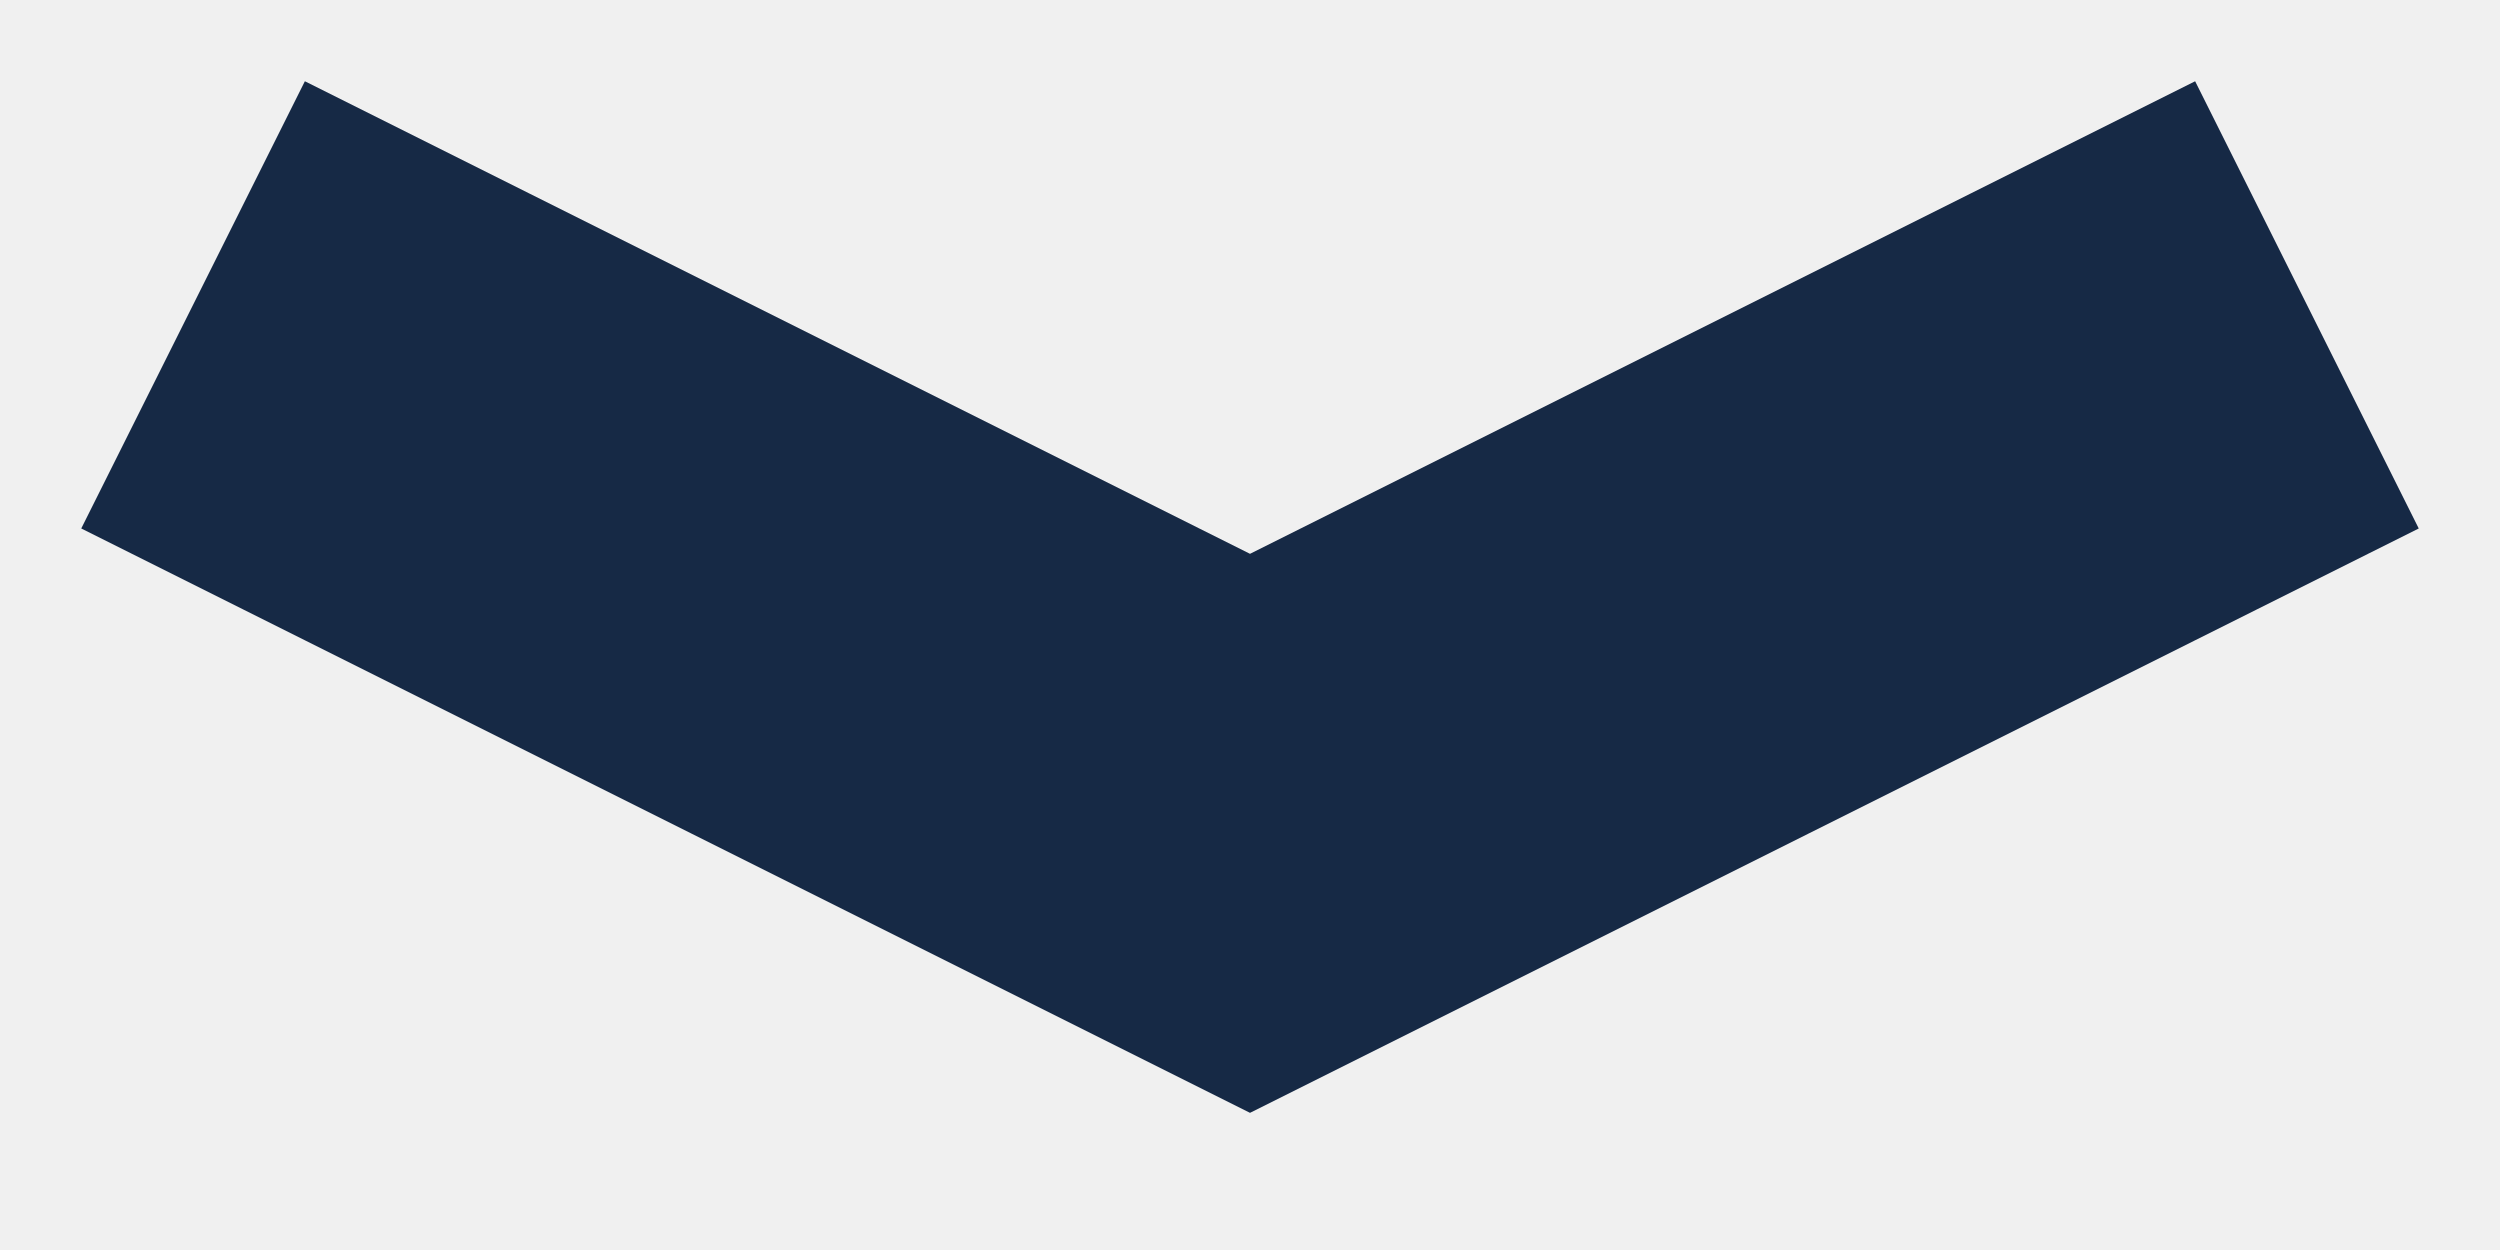
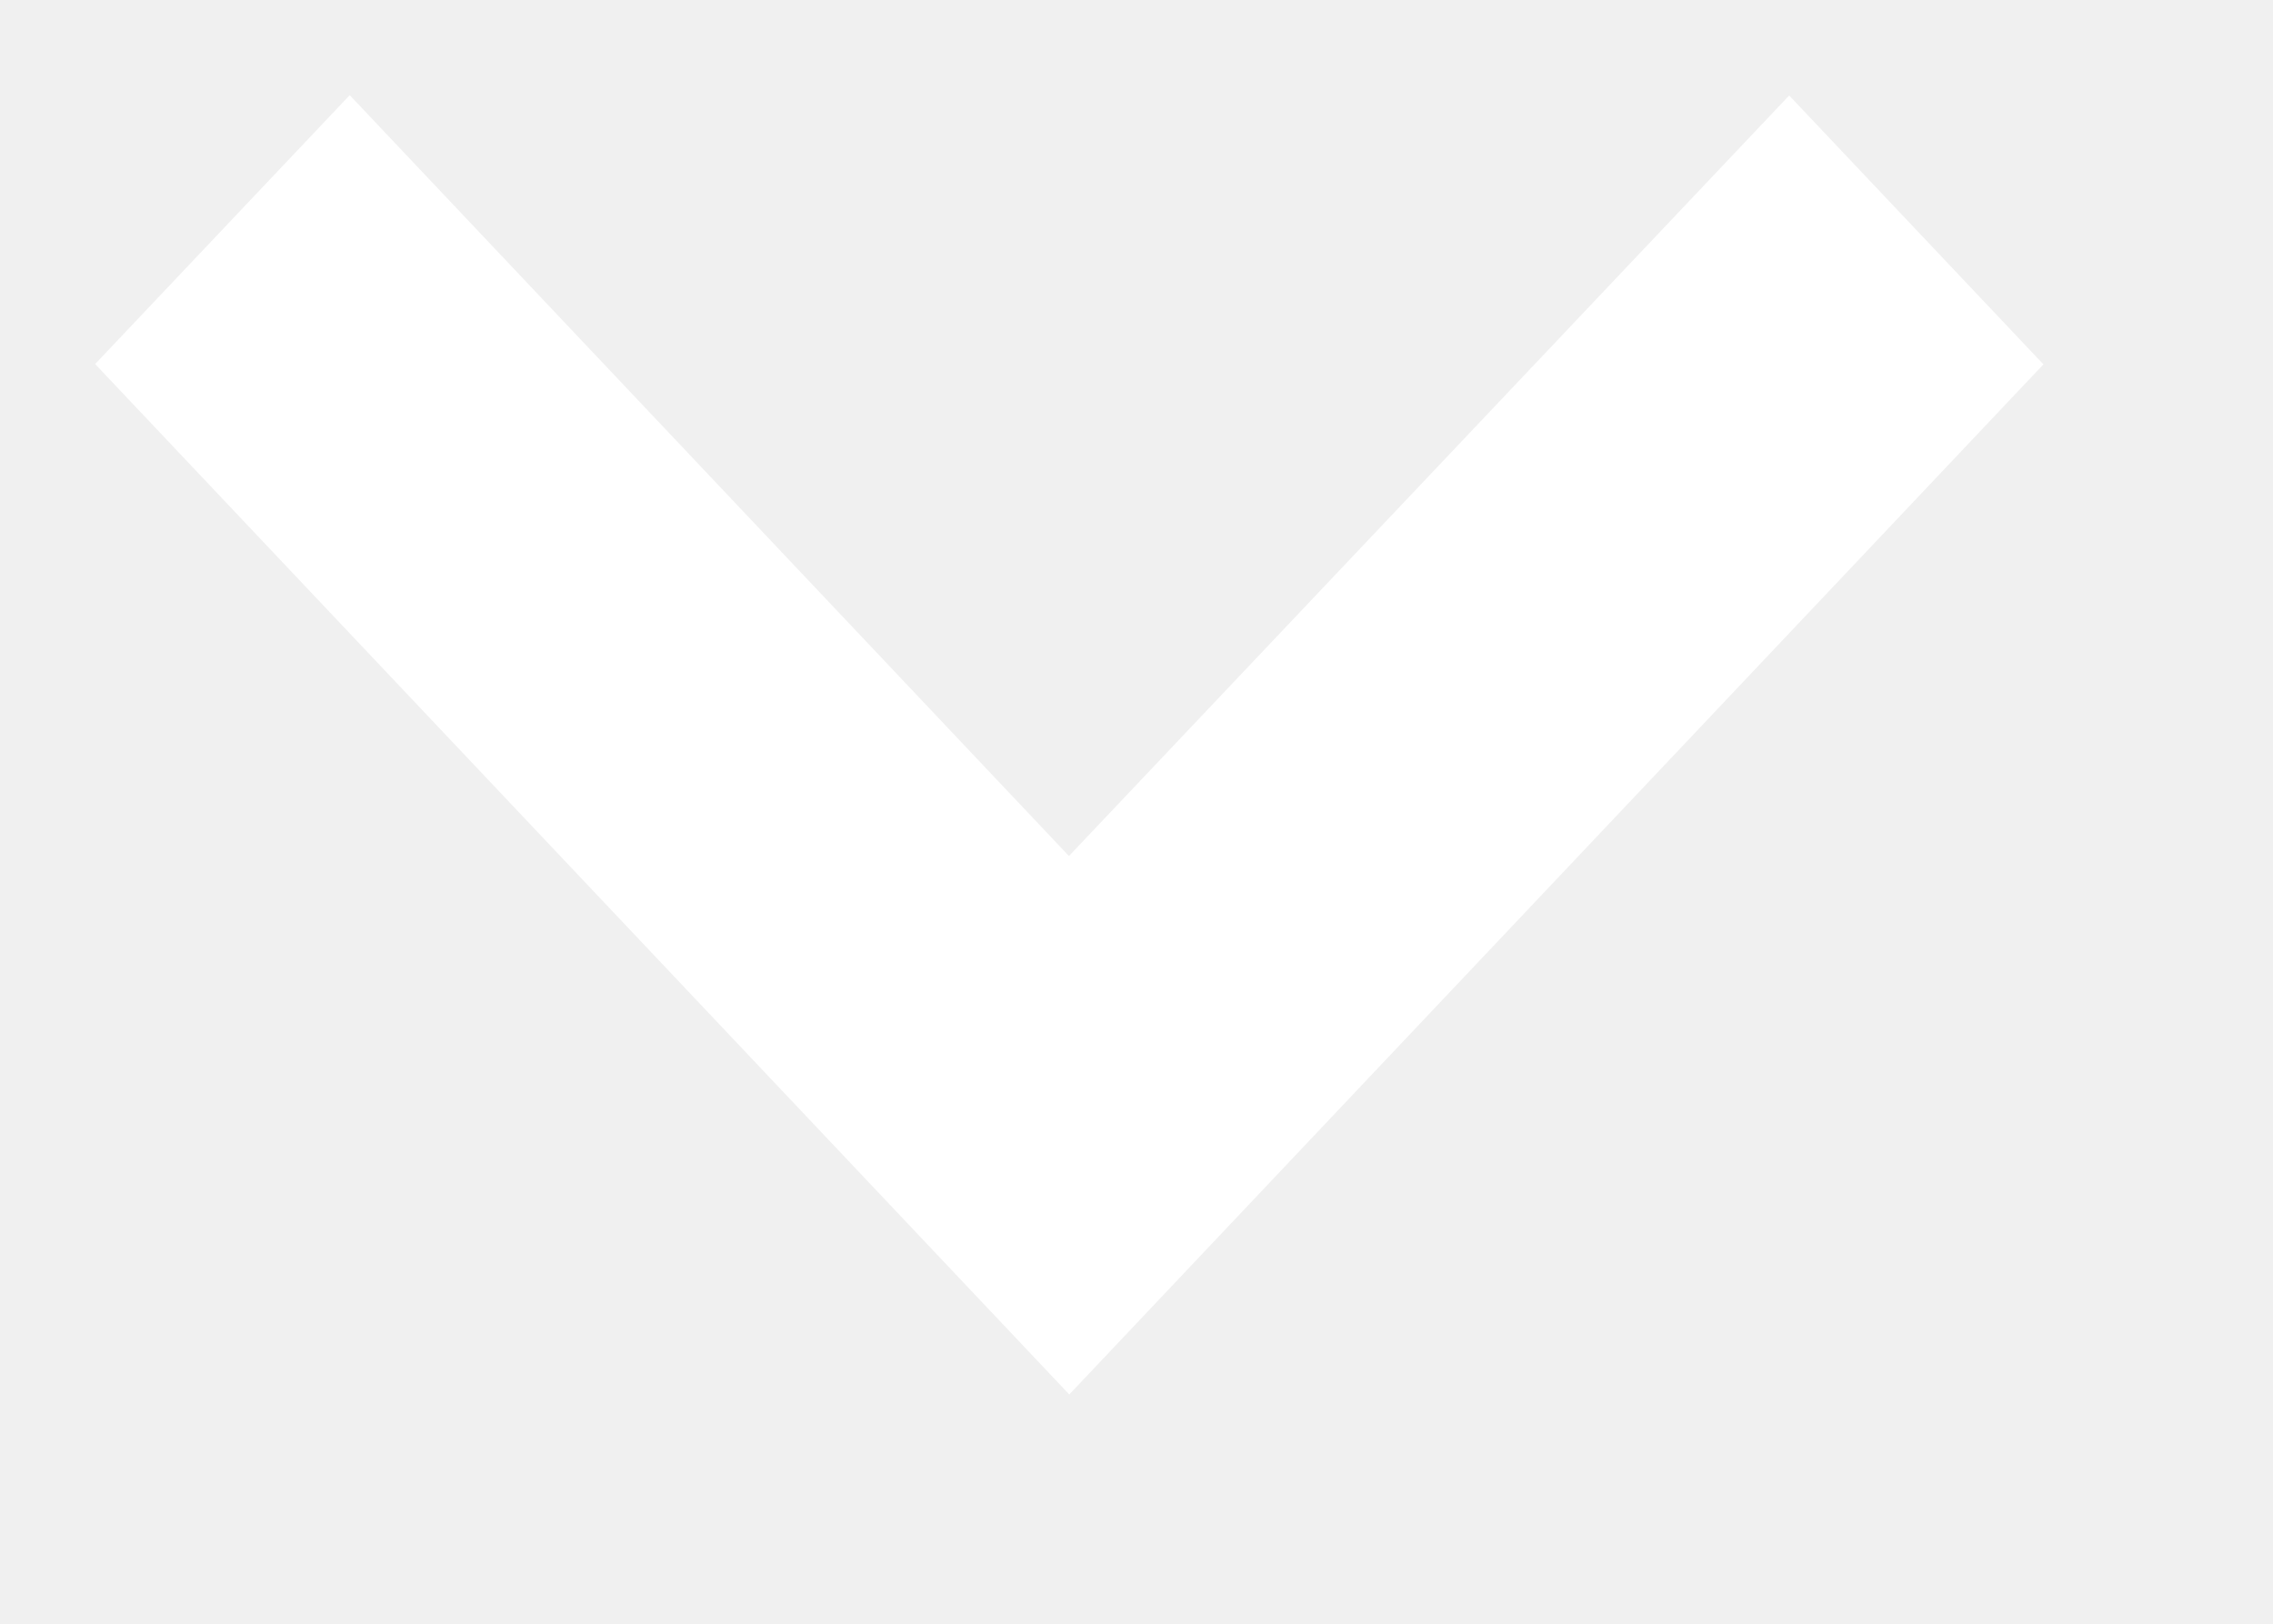
- <svg xmlns="http://www.w3.org/2000/svg" width="6" height="3" viewBox="0 0 6 3">
-   <path stroke="#162945" stroke-width="1.2" d="M1 1l2 1 2-1" fill="none" fill-rule="evenodd" stroke-linecap="square" />
+ <svg xmlns="http://www.w3.org/2000/svg" class="Navbar-icon js-navbarCaret" width="7" height="5" viewBox="0 0 7 5">
+   <path fill="#FFF" d="M1.077.293l-.784.828 3 3.173 3-3.172L5.51.294 3.292 2.636" />
</svg>
